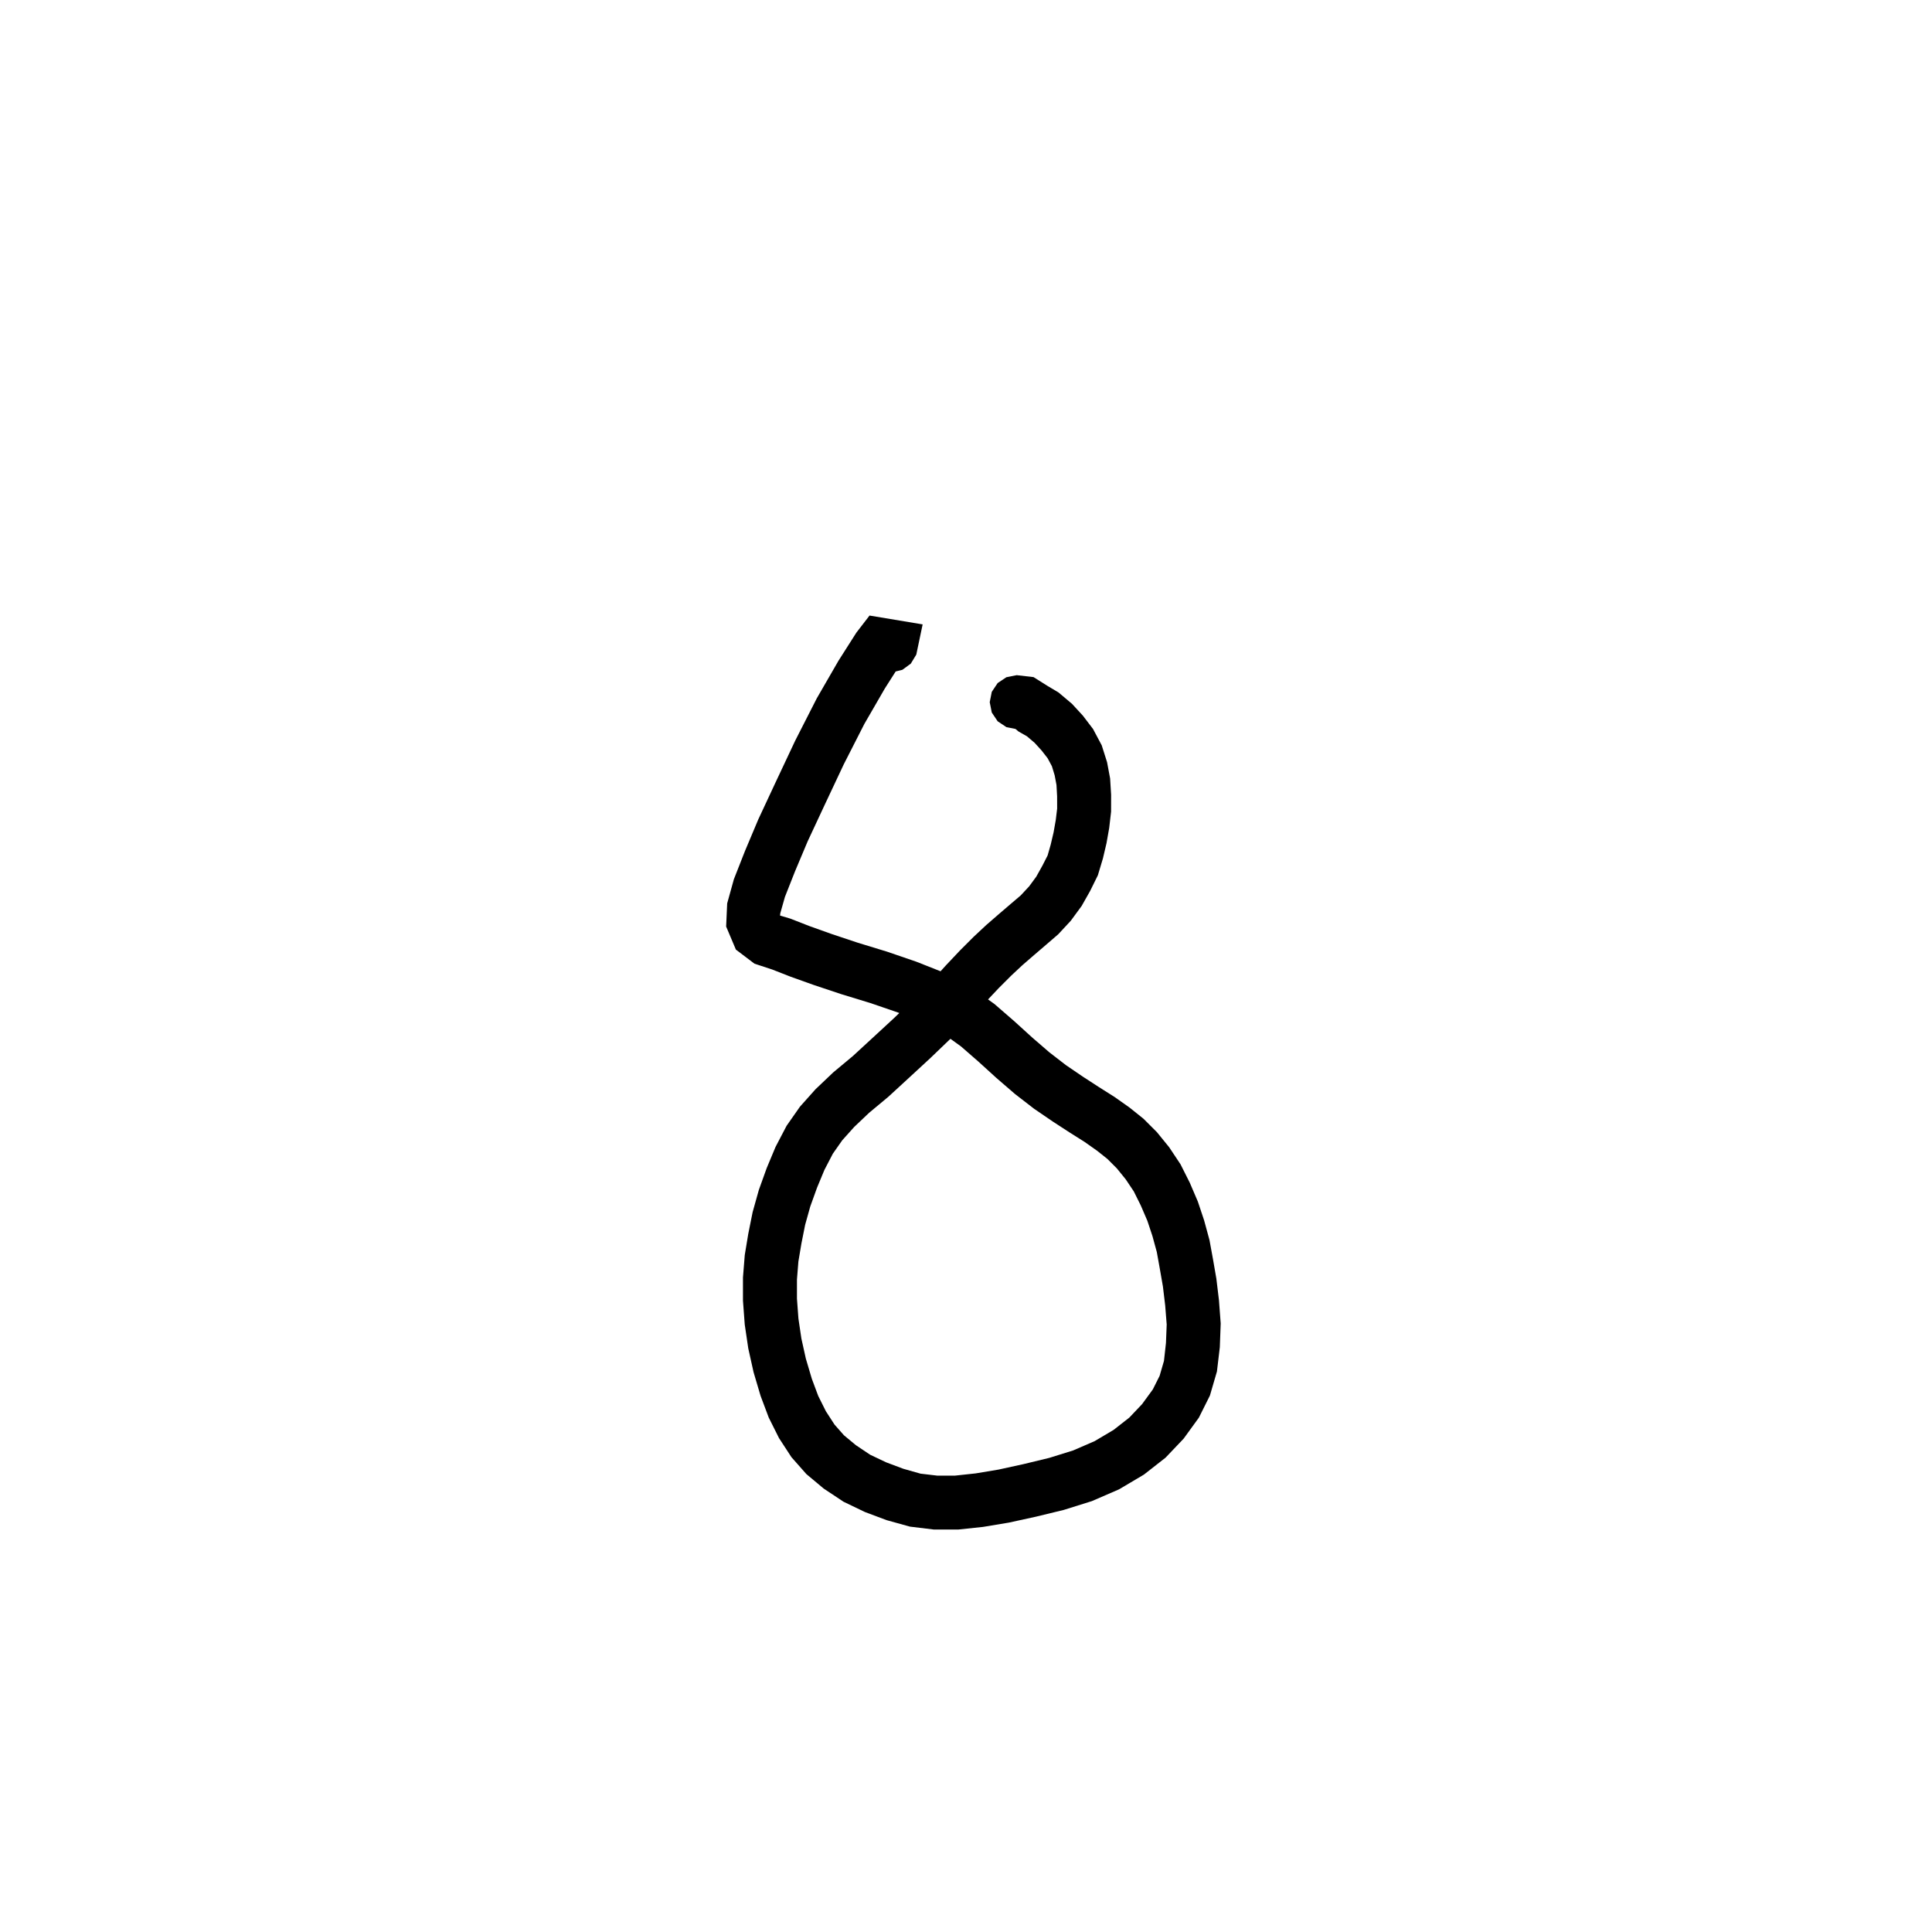
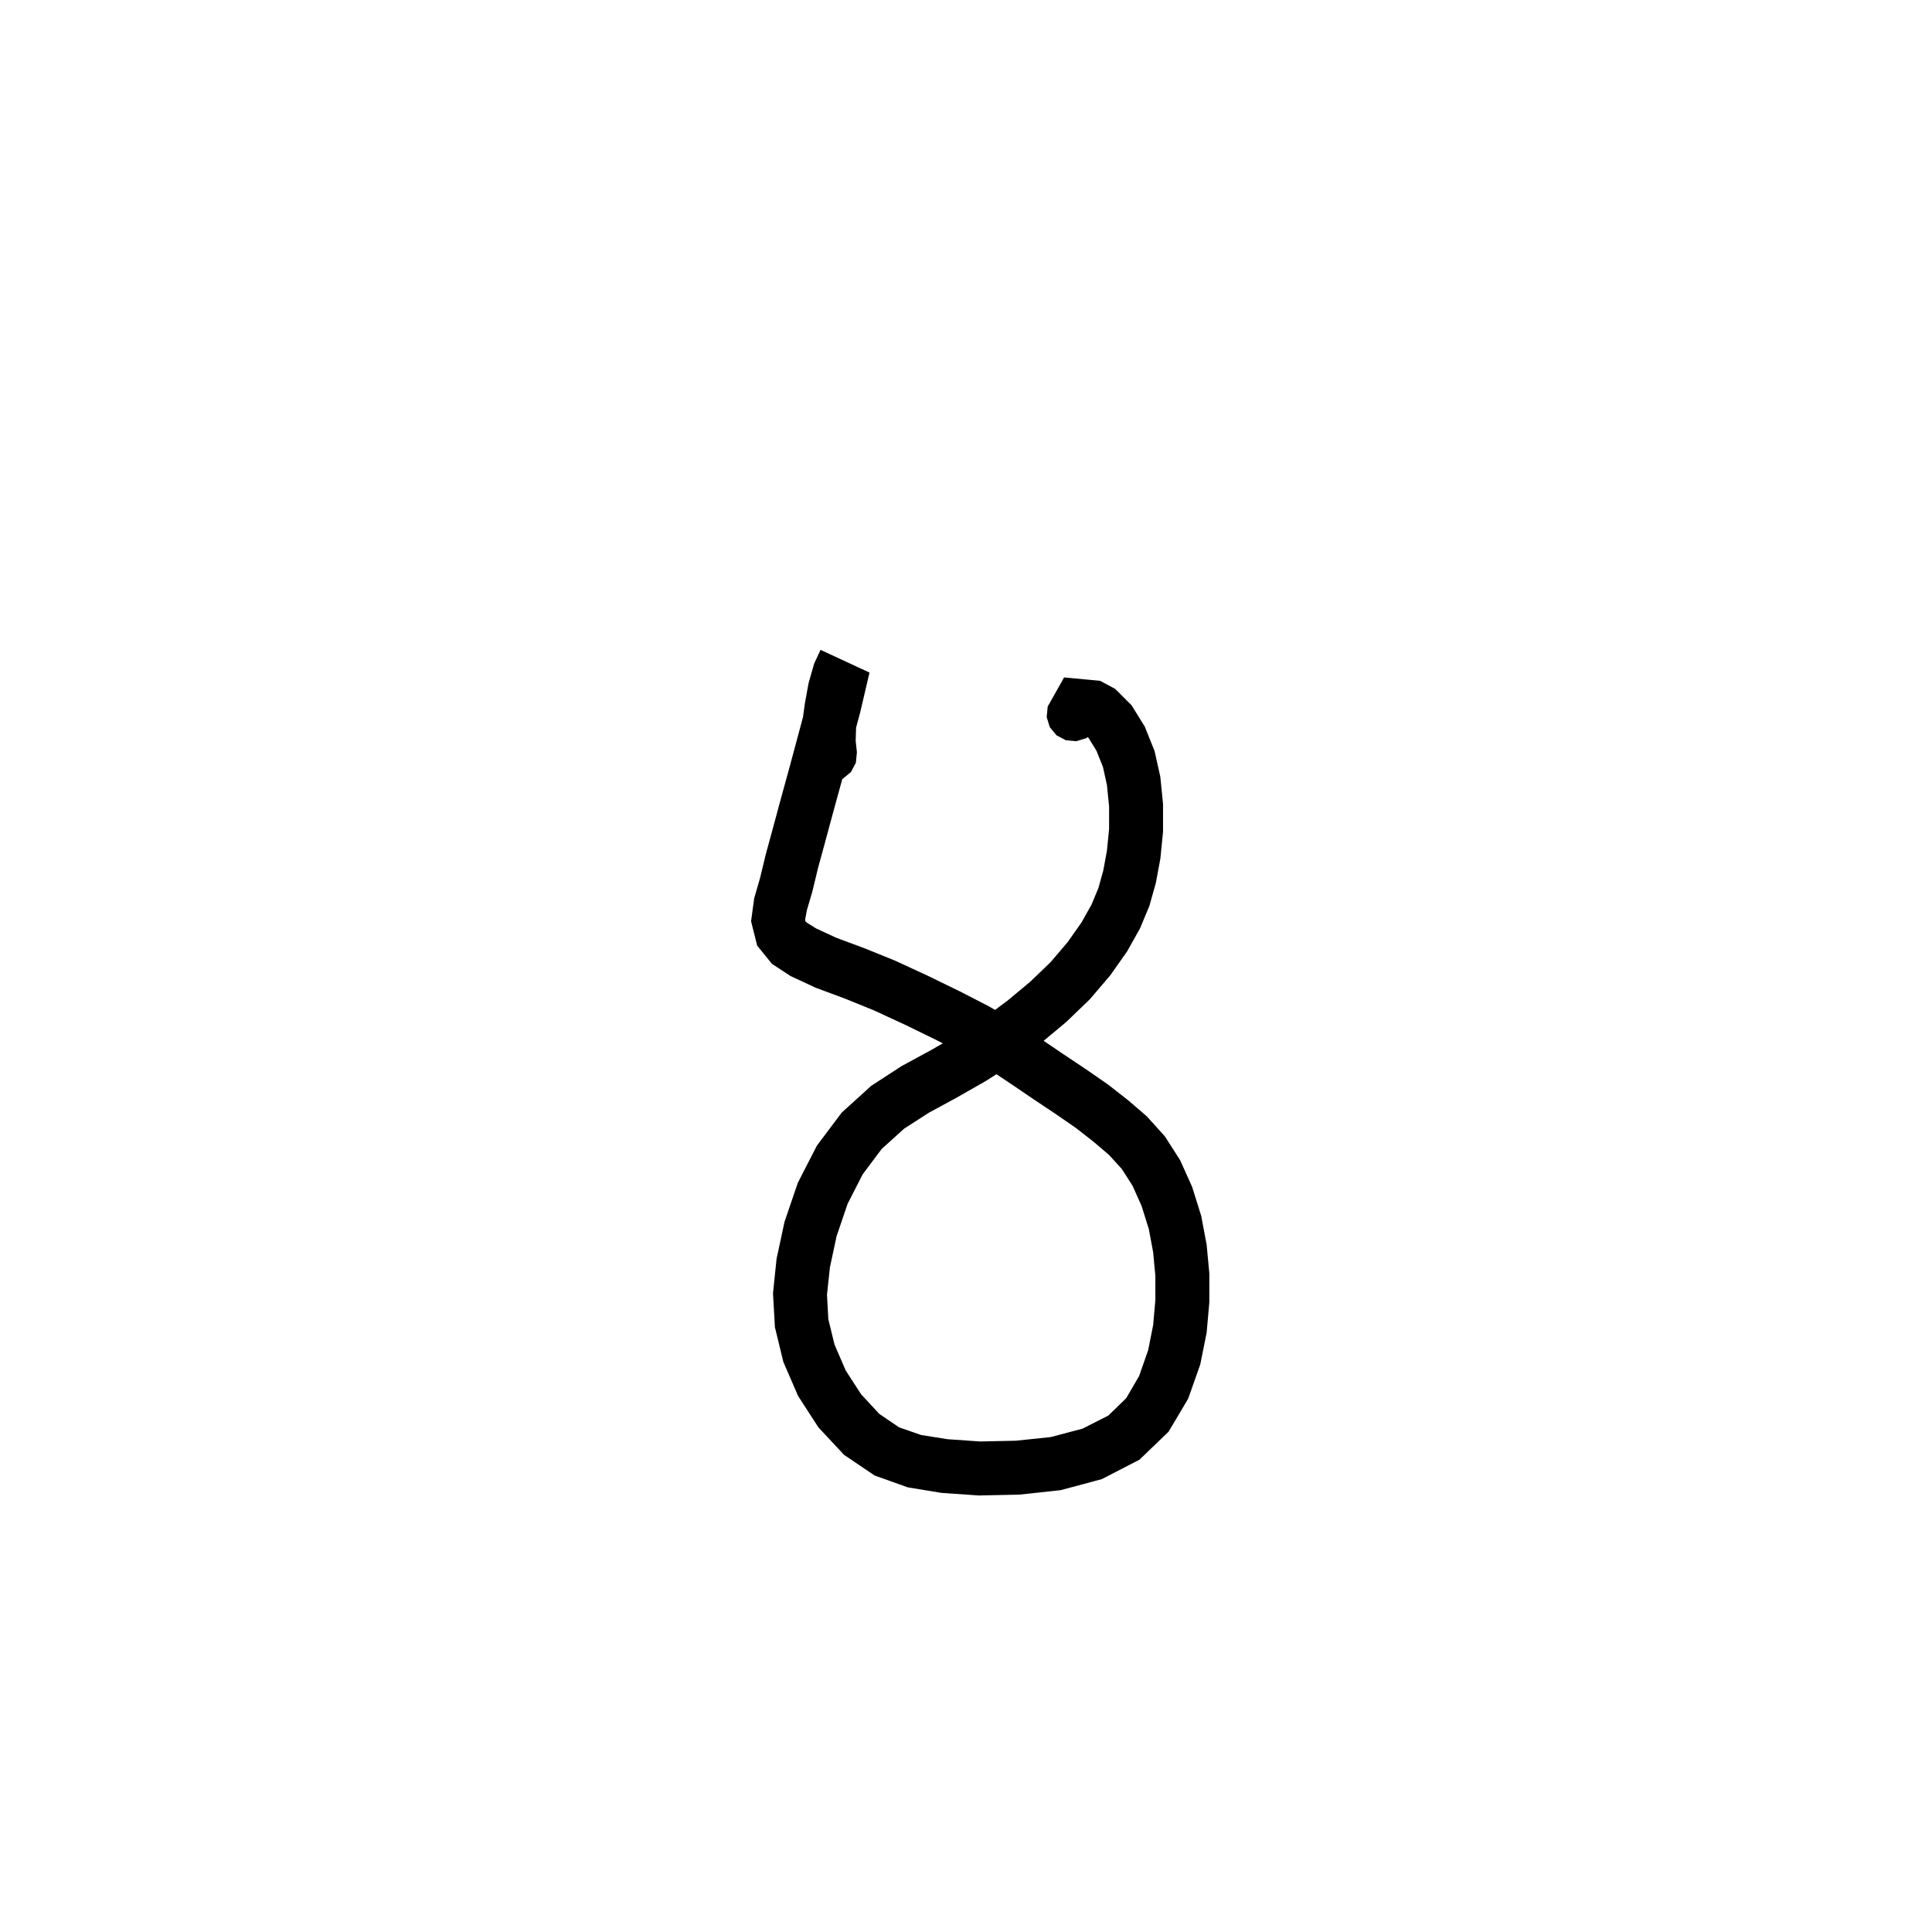
<svg xmlns="http://www.w3.org/2000/svg" viewBox="0 0 300 300" width="300" height="300">
-   <path d="M 142.282 101.643 L 143.267 96.956 L 135.02 95.583 L 132.971 98.245 L 130.21 102.583 L 126.837 108.423 L 123.482 115.003 L 120.425 121.497 L 117.745 127.242 L 115.676 132.154 L 113.955 136.532 L 112.915 140.283 L 112.755 143.874 L 114.267 147.452 L 117.155 149.641 L 119.913 150.546 L 122.759 151.661 L 126.387 152.957 L 130.638 154.374 L 135.157 155.755 L 139.414 157.214 L 143.244 158.715 L 146.442 160.482 L 149.225 162.49 L 151.941 164.857 L 154.718 167.382 L 157.617 169.885 L 160.579 172.173 L 163.493 174.162 L 166.077 175.842 L 168.409 177.313 L 170.362 178.691 L 171.969 179.971 L 173.416 181.419 L 174.793 183.115 L 176.055 185.001 L 177.14 187.184 L 178.161 189.56 L 178.948 191.928 L 179.629 194.417 L 180.093 196.995 L 180.577 199.765 L 180.931 202.72 L 181.164 205.669 L 181.049 208.544 L 180.74 211.32 L 180.065 213.64 L 179.009 215.748 L 177.345 218.029 L 175.358 220.125 L 172.915 222.036 L 169.968 223.783 L 166.63 225.228 L 162.935 226.378 L 158.952 227.342 L 155.064 228.193 L 151.507 228.787 L 148.318 229.132 L 145.519 229.133 L 142.944 228.829 L 140.272 228.072 L 137.588 227.065 L 135.118 225.891 L 132.902 224.408 L 131.05 222.871 L 129.584 221.209 L 128.242 219.138 L 127.06 216.773 L 126.059 214.094 L 125.131 210.964 L 124.439 207.85 L 123.979 204.747 L 123.75 201.649 L 123.75 198.694 L 123.974 195.888 L 124.44 193.111 L 125.024 190.18 L 125.822 187.329 L 126.873 184.415 L 128.021 181.652 L 129.324 179.145 L 130.783 177.063 L 132.648 174.985 L 134.946 172.802 L 137.955 170.295 L 141.183 167.328 L 144.492 164.273 L 147.702 161.191 L 150.577 158.314 L 153.019 155.618 L 155.089 153.425 L 157.013 151.501 L 158.793 149.84 L 160.617 148.261 L 162.372 146.756 L 164.317 145.08 L 166.277 142.968 L 167.957 140.677 L 169.271 138.354 L 170.478 135.907 L 171.26 133.3 L 171.818 130.93 L 172.238 128.551 L 172.528 126.038 L 172.533 123.41 L 172.378 120.882 L 171.905 118.353 L 171.074 115.731 L 169.725 113.194 L 168.148 111.126 L 166.452 109.283 L 164.362 107.521 L 162.644 106.5 L 160.486 105.14 L 157.878 104.84 L 156.273 105.159 L 154.913 106.068 L 154.003 107.429 L 153.684 109.034 L 154.003 110.639 L 154.913 111.999 L 156.273 112.908 L 157.878 113.228 L 157.371 112.928 L 158.154 113.584 L 159.461 114.328 L 160.649 115.339 L 161.726 116.521 L 162.67 117.73 L 163.338 118.975 L 163.767 120.387 L 164.051 121.891 L 164.148 123.649 L 164.153 125.559 L 163.939 127.331 L 163.602 129.238 L 163.152 131.154 L 162.673 132.833 L 161.863 134.419 L 160.909 136.13 L 159.815 137.62 L 158.498 139.038 L 156.913 140.387 L 155.14 141.907 L 153.182 143.605 L 151.18 145.474 L 149.07 147.583 L 146.855 149.928 L 144.507 152.526 L 141.835 155.196 L 138.743 158.164 L 135.498 161.16 L 132.423 163.991 L 129.382 166.525 L 126.638 169.133 L 124.217 171.844 L 122.146 174.805 L 120.424 178.096 L 119.052 181.383 L 117.833 184.772 L 116.867 188.223 L 116.19 191.595 L 115.648 194.868 L 115.368 198.365 L 115.368 201.965 L 115.643 205.673 L 116.191 209.377 L 117.012 213.069 L 118.101 216.746 L 119.368 220.118 L 120.959 223.299 L 122.895 226.27 L 125.211 228.893 L 127.897 231.139 L 130.974 233.184 L 134.303 234.784 L 137.669 236.046 L 141.299 237.054 L 145.027 237.506 L 148.783 237.507 L 152.653 237.096 L 156.658 236.429 L 160.838 235.515 L 165.174 234.462 L 169.547 233.092 L 173.772 231.259 L 177.631 228.972 L 180.986 226.345 L 183.789 223.399 L 186.159 220.135 L 187.876 216.696 L 188.965 212.965 L 189.413 209.187 L 189.55 205.508 L 189.279 201.902 L 188.877 198.554 L 188.352 195.526 L 187.808 192.558 L 186.977 189.501 L 185.999 186.574 L 184.751 183.657 L 183.314 180.798 L 181.551 178.146 L 179.651 175.808 L 177.569 173.726 L 175.395 171.981 L 173.062 170.334 L 170.604 168.78 L 168.146 167.183 L 165.513 165.39 L 162.929 163.393 L 160.282 161.105 L 157.513 158.588 L 154.431 155.913 L 150.911 153.384 L 146.798 151.117 L 142.309 149.341 L 137.742 147.775 L 133.186 146.382 L 129.117 145.026 L 125.687 143.801 L 122.734 142.647 L 120.702 142.04 L 120.817 142.212 L 121.069 142.765 L 121.161 141.818 L 121.885 139.266 L 123.441 135.325 L 125.406 130.657 L 128.02 125.057 L 131.014 118.695 L 134.213 112.418 L 137.395 106.912 L 139.928 102.931 L 140.905 101.56 L 135.094 98.842 L 134.399 98.777 L 134.15 100.394 L 134.54 101.984 L 135.508 103.303 L 136.907 104.152 L 138.525 104.4 L 140.114 104.011 L 141.433 103.043 Z" fill="black" fill-rule="nonzero" />
+   <path d="M 133.06 116.81 L 132.869 115.016 L 132.939 112.799 L 133.278 110.464 L 133.728 107.967 L 134.378 105.696 L 134.393 105.562 L 126.791 102.791 L 126.316 104.801 L 125.451 108.507 L 124.08 113.619 L 122.696 118.775 L 121.311 123.812 L 120.049 128.481 L 118.901 132.692 L 118.025 136.324 L 117.108 139.491 L 116.627 143.058 L 117.572 146.834 L 119.864 149.663 L 122.753 151.558 L 126.656 153.373 L 131.148 155.043 L 135.662 156.872 L 140.45 159.083 L 145.288 161.44 L 149.548 163.629 L 153.376 165.903 L 157.051 168.354 L 160.579 170.749 L 163.967 173.007 L 167.118 175.187 L 169.844 177.322 L 172.219 179.347 L 174.204 181.531 L 175.864 184.127 L 177.273 187.278 L 178.389 190.849 L 179.061 194.45 L 179.403 198.093 L 179.403 201.871 L 179.064 205.743 L 178.291 209.634 L 176.89 213.652 L 174.882 217.105 L 172.098 219.809 L 168.108 221.837 L 163.166 223.145 L 157.737 223.714 L 152.173 223.832 L 147.129 223.479 L 143.026 222.825 L 139.609 221.638 L 136.541 219.555 L 133.71 216.501 L 131.324 212.811 L 129.583 208.784 L 128.622 204.837 L 128.415 201.038 L 128.867 196.807 L 129.901 191.968 L 131.614 186.93 L 133.958 182.345 L 136.908 178.407 L 140.401 175.251 L 144.264 172.765 L 148.575 170.428 L 153.111 167.835 L 157.481 165.053 L 161.606 161.993 L 165.591 158.672 L 169.248 155.147 L 172.407 151.44 L 175.033 147.709 L 177.023 144.156 L 178.479 140.66 L 179.486 137.078 L 180.183 133.314 L 180.596 129.156 L 180.596 124.836 L 180.172 120.606 L 179.282 116.624 L 177.764 112.83 L 175.695 109.497 L 173.166 106.97 L 170.814 105.711 L 165.231 105.194 L 162.685 109.719 L 162.529 111.348 L 163.009 112.913 L 164.051 114.175 L 165.497 114.941 L 167.126 115.097 L 168.69 114.617 L 169.952 113.575 L 170.719 112.13 L 169.433 112.453 L 167.38 113.364 L 168.052 113.618 L 169.053 114.621 L 170.261 116.582 L 171.265 119.091 L 171.887 121.915 L 172.219 125.248 L 172.219 128.744 L 171.876 132.148 L 171.313 135.191 L 170.554 137.911 L 169.49 140.466 L 167.95 143.215 L 165.786 146.291 L 163.147 149.391 L 159.998 152.421 L 156.419 155.402 L 152.729 158.141 L 148.78 160.652 L 144.492 163.101 L 139.979 165.554 L 135.272 168.614 L 130.697 172.769 L 126.84 177.907 L 123.89 183.658 L 121.822 189.713 L 120.587 195.462 L 120.03 200.811 L 120.328 206.087 L 121.636 211.468 L 123.928 216.769 L 127.089 221.65 L 131.064 225.908 L 135.811 229.118 L 140.965 230.956 L 146.191 231.815 L 151.987 232.218 L 158.271 232.085 L 164.691 231.393 L 171.094 229.676 L 176.935 226.662 L 181.463 222.306 L 184.497 217.188 L 186.373 211.879 L 187.365 206.946 L 187.782 202.246 L 187.782 197.706 L 187.367 193.282 L 186.527 188.815 L 185.122 184.319 L 183.254 180.159 L 180.88 176.452 L 178.075 173.342 L 175.156 170.83 L 172.084 168.427 L 168.68 166.068 L 165.261 163.789 L 161.731 161.394 L 157.842 158.803 L 153.603 156.287 L 149.039 153.938 L 144.045 151.505 L 139.002 149.178 L 134.188 147.226 L 129.856 145.619 L 126.701 144.157 L 125.304 143.278 L 125.075 143.082 L 125.012 142.825 L 125.287 141.35 L 126.135 138.466 L 127.023 134.787 L 128.144 130.678 L 129.403 126.019 L 130.791 120.973 L 132.181 115.793 L 133.582 110.568 L 134.483 106.712 L 135.016 104.436 L 127.414 100.909 L 126.42 103.043 L 125.558 106.067 L 124.999 109.116 L 124.582 112.075 L 124.484 115.236 L 124.713 117.644 L 125.191 119.209 L 126.231 120.473 L 127.675 121.242 L 129.304 121.4 L 130.869 120.923 L 132.133 119.883 L 132.902 118.438 Z" fill="black" fill-rule="nonzero" />
</svg>
